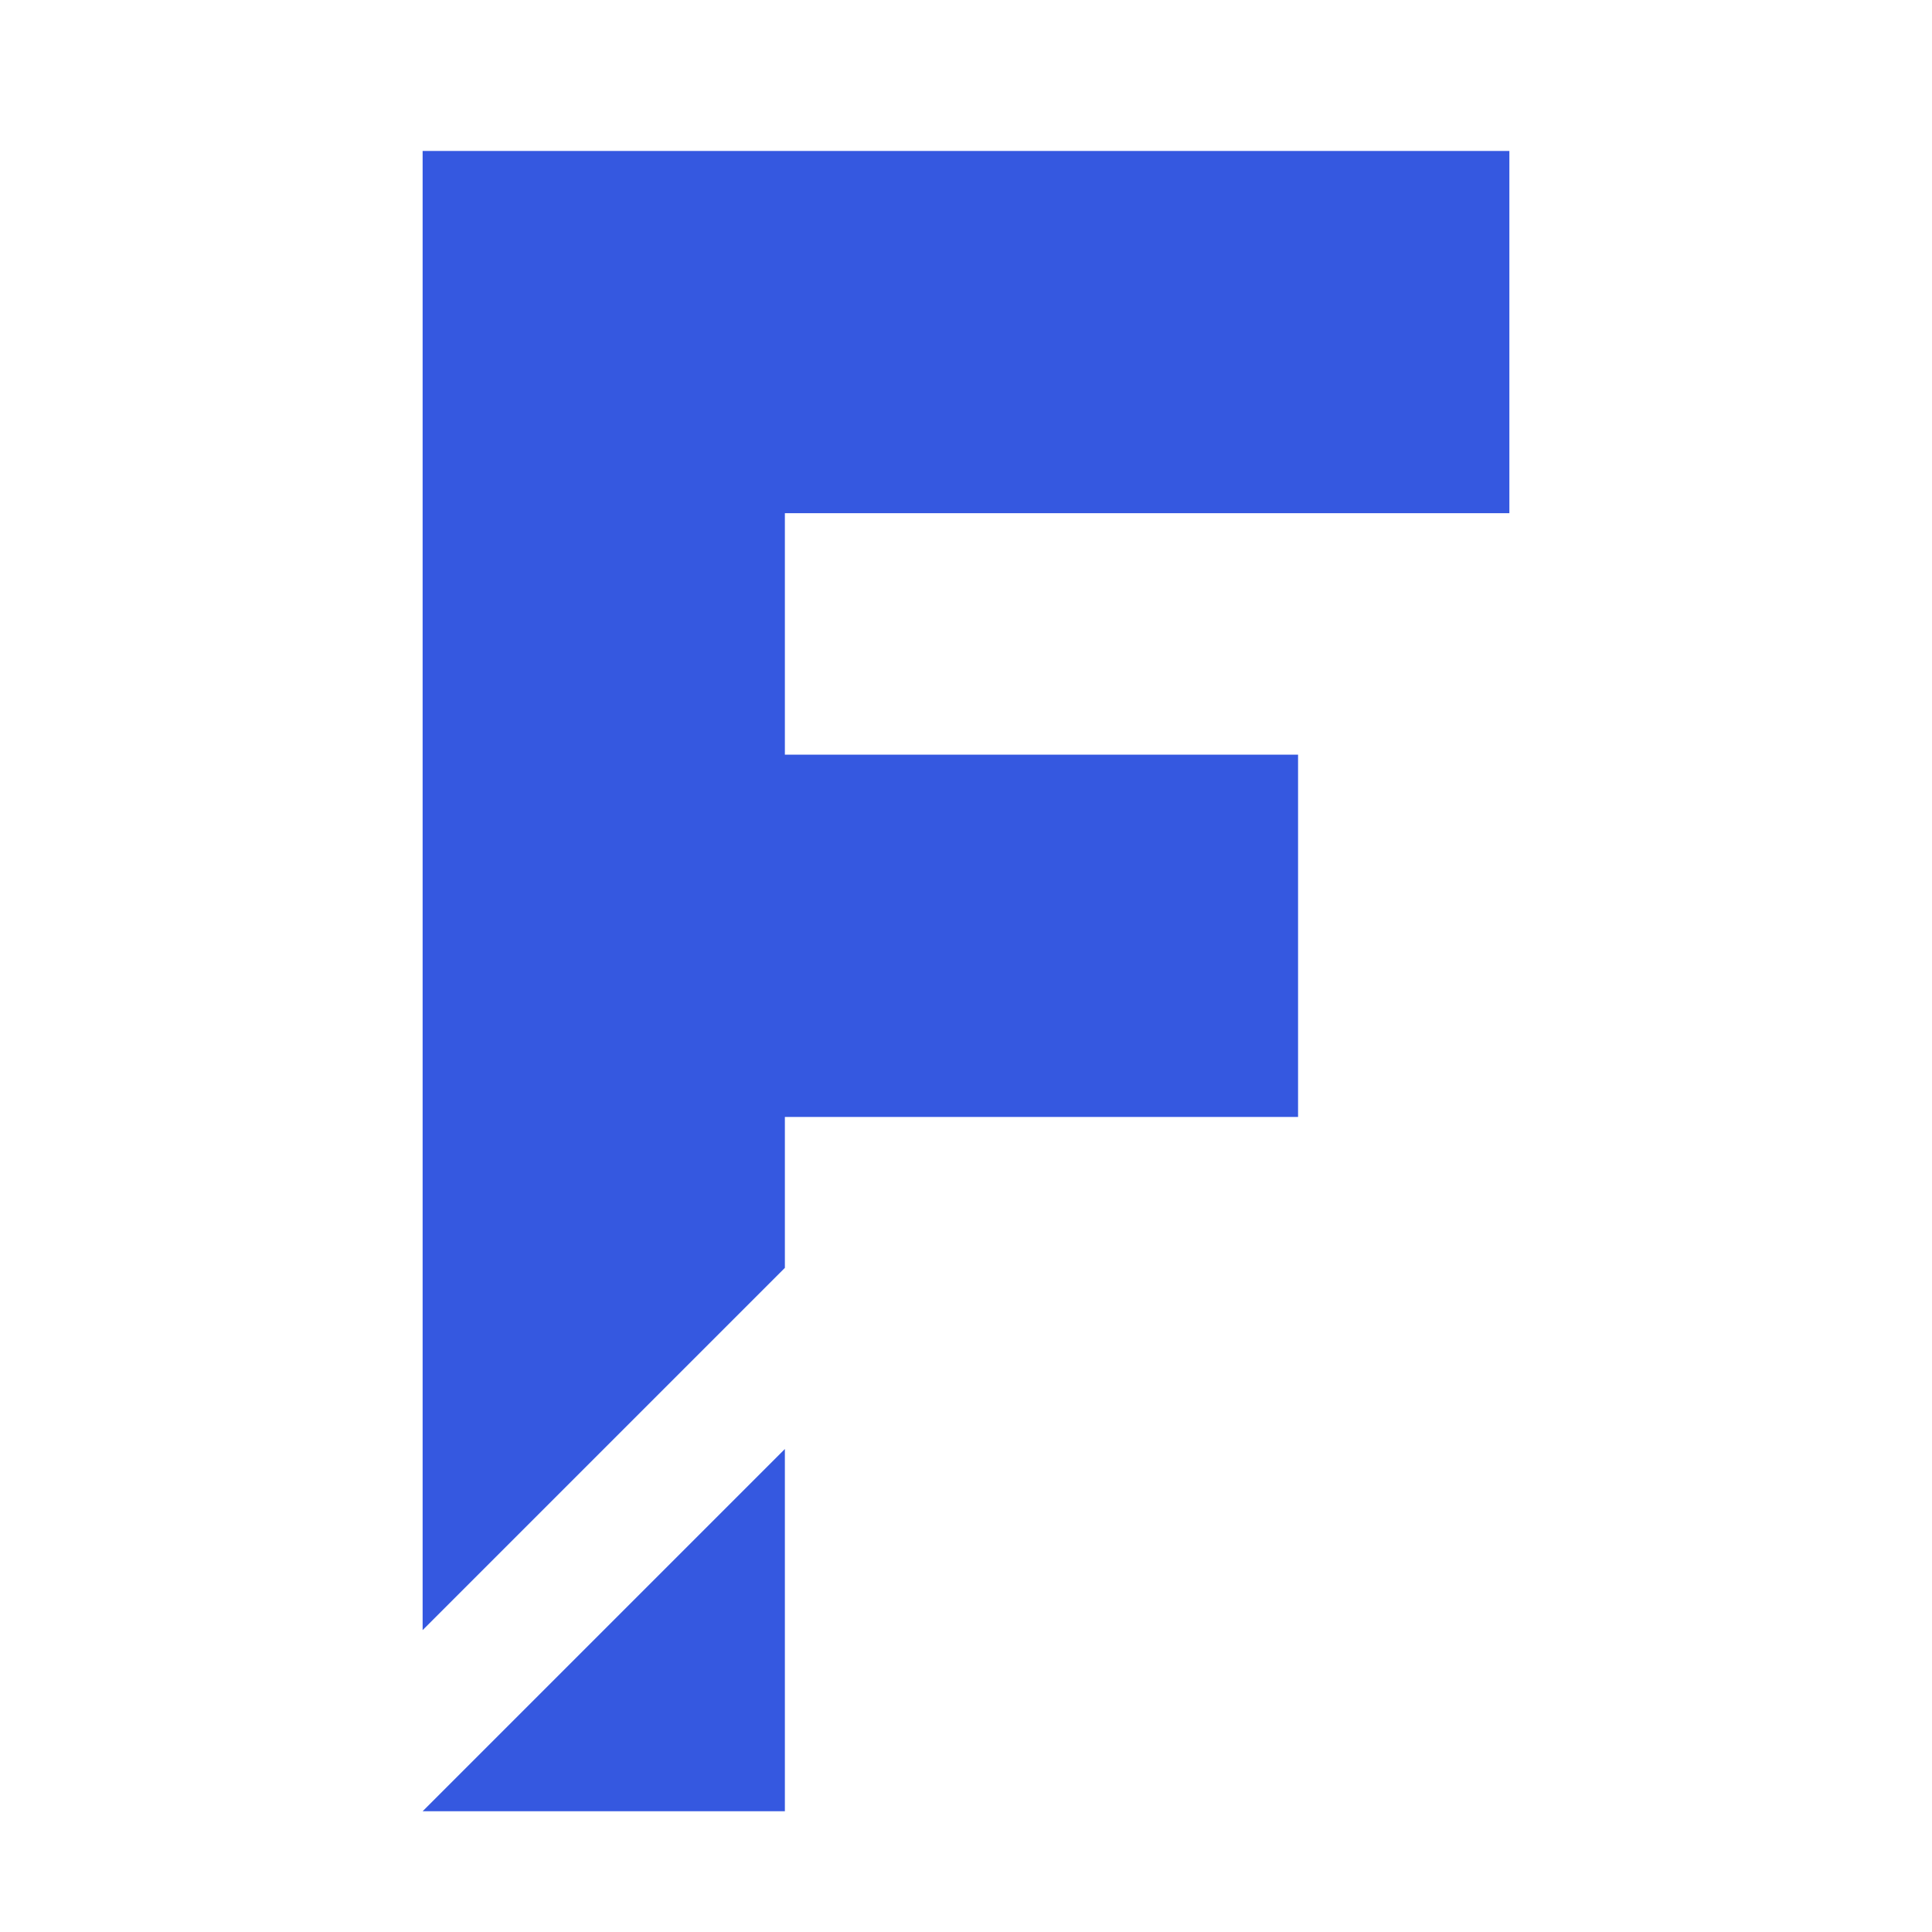
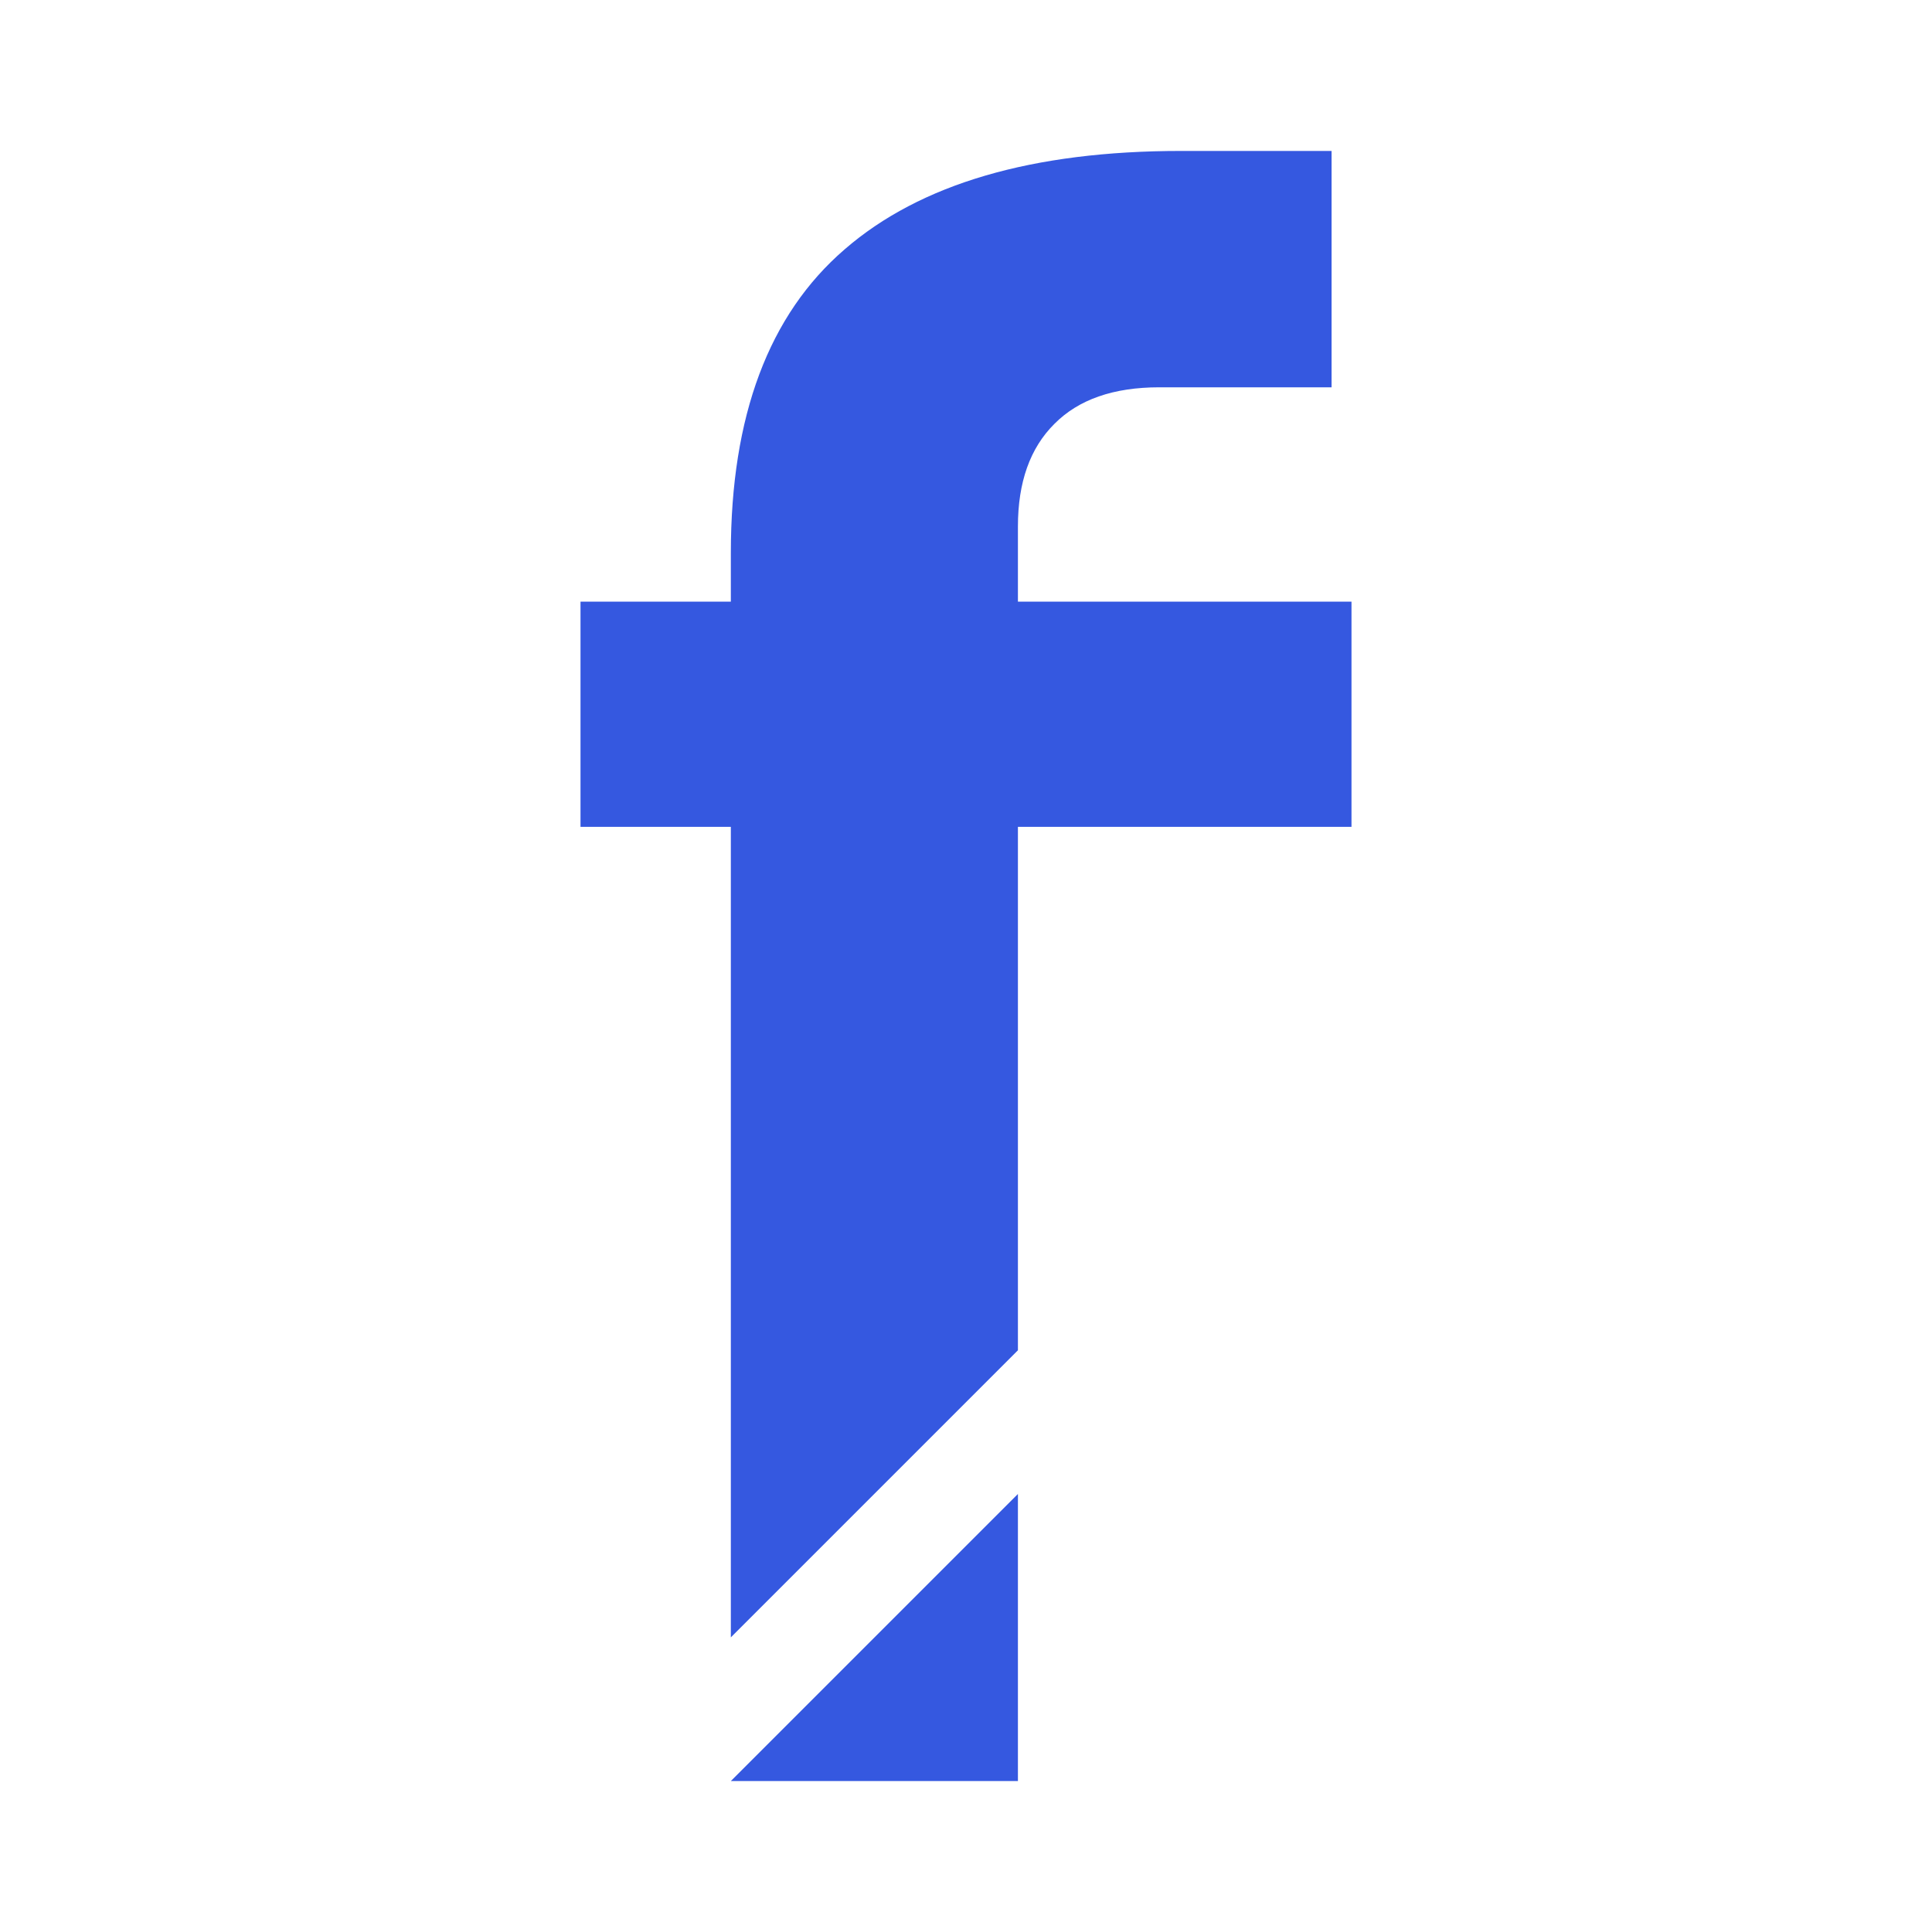
<svg xmlns="http://www.w3.org/2000/svg" viewBox="0 0 64 64" role="img" aria-labelledby="t">
-   <path fill="#3558E0" d="M14 5L50 5L50 17L26 17L26 25L43 25L43 37L26 37L26 42L14 54Z" />
-   <path fill="#3558E0" d="M14 60L26 60L26 48Z" />
+   <path fill="#3558E0" d="M24.21 54.24V27.39H19.23V19.93H24.21V18.32Q24.21 11.51 27.98 8.26Q31.74 5 39.13 5H44.11V12.83H38.4Q36.13 12.83 34.93 14.04Q33.72 15.24 33.72 17.44V19.93H44.77V27.39H33.72V44.73Z" />
+   <path fill="#3558E0" d="M24.21 59 33.72 49.49V59Z" />
</svg>
